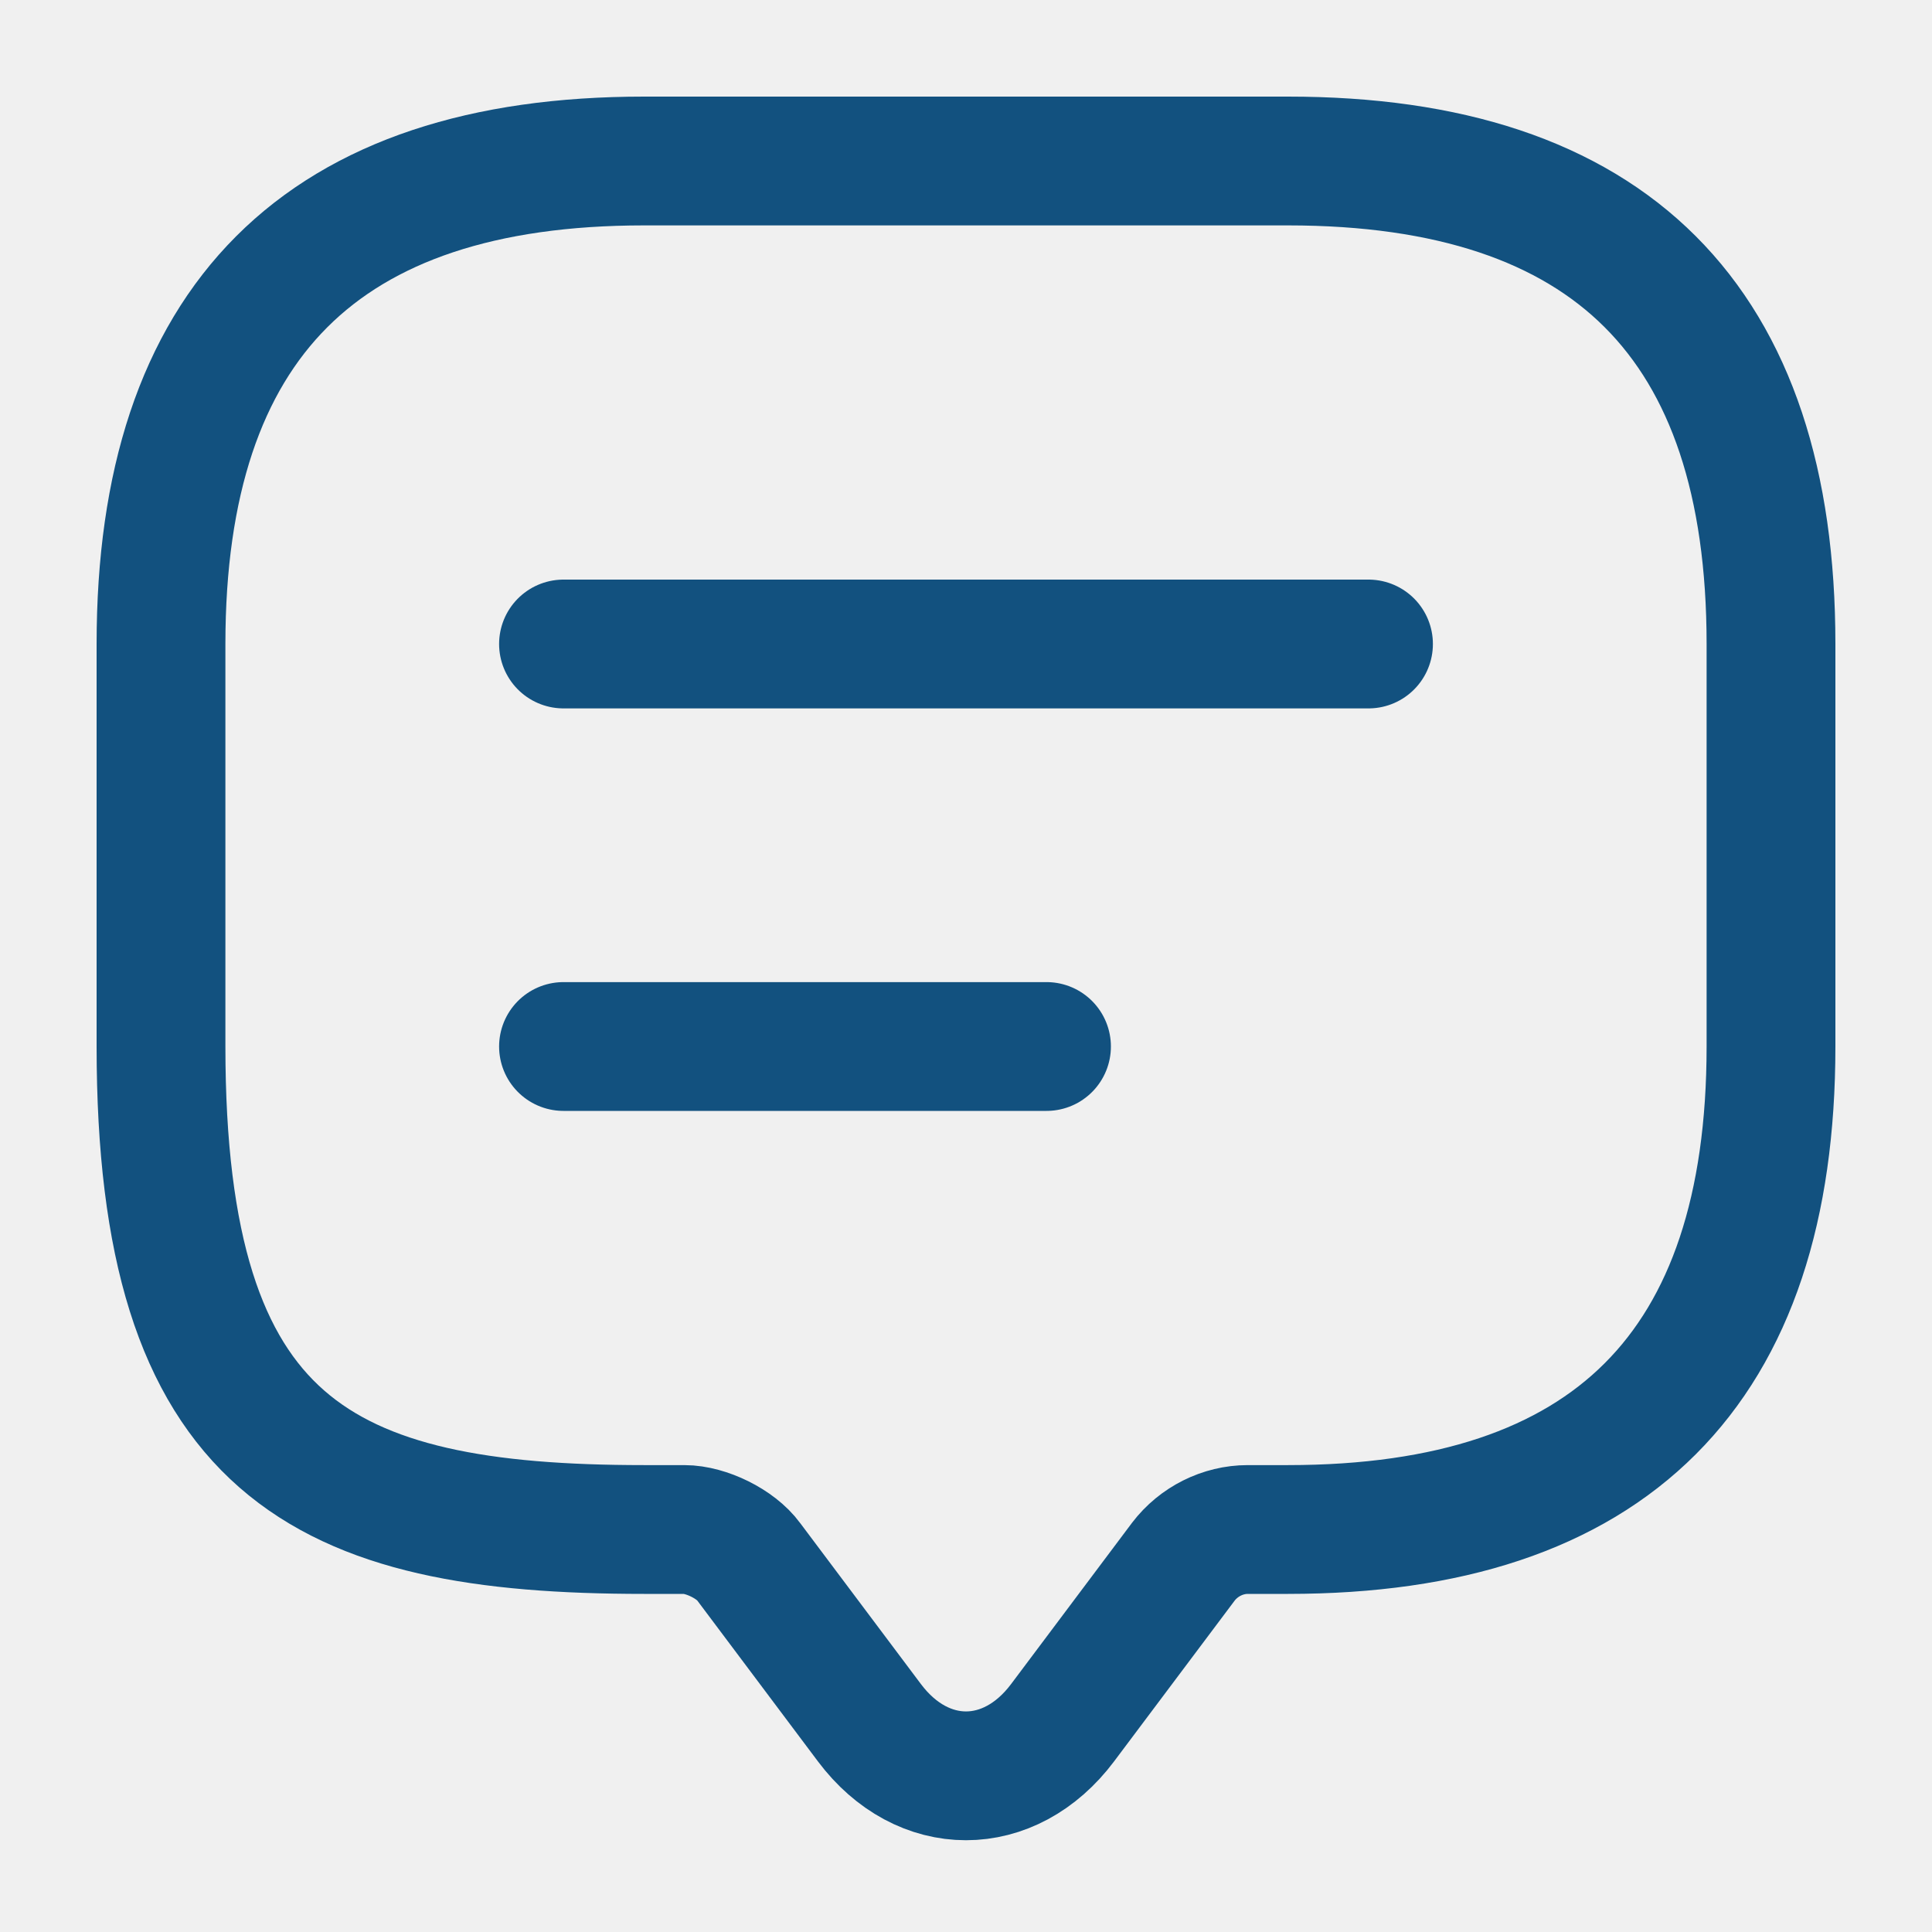
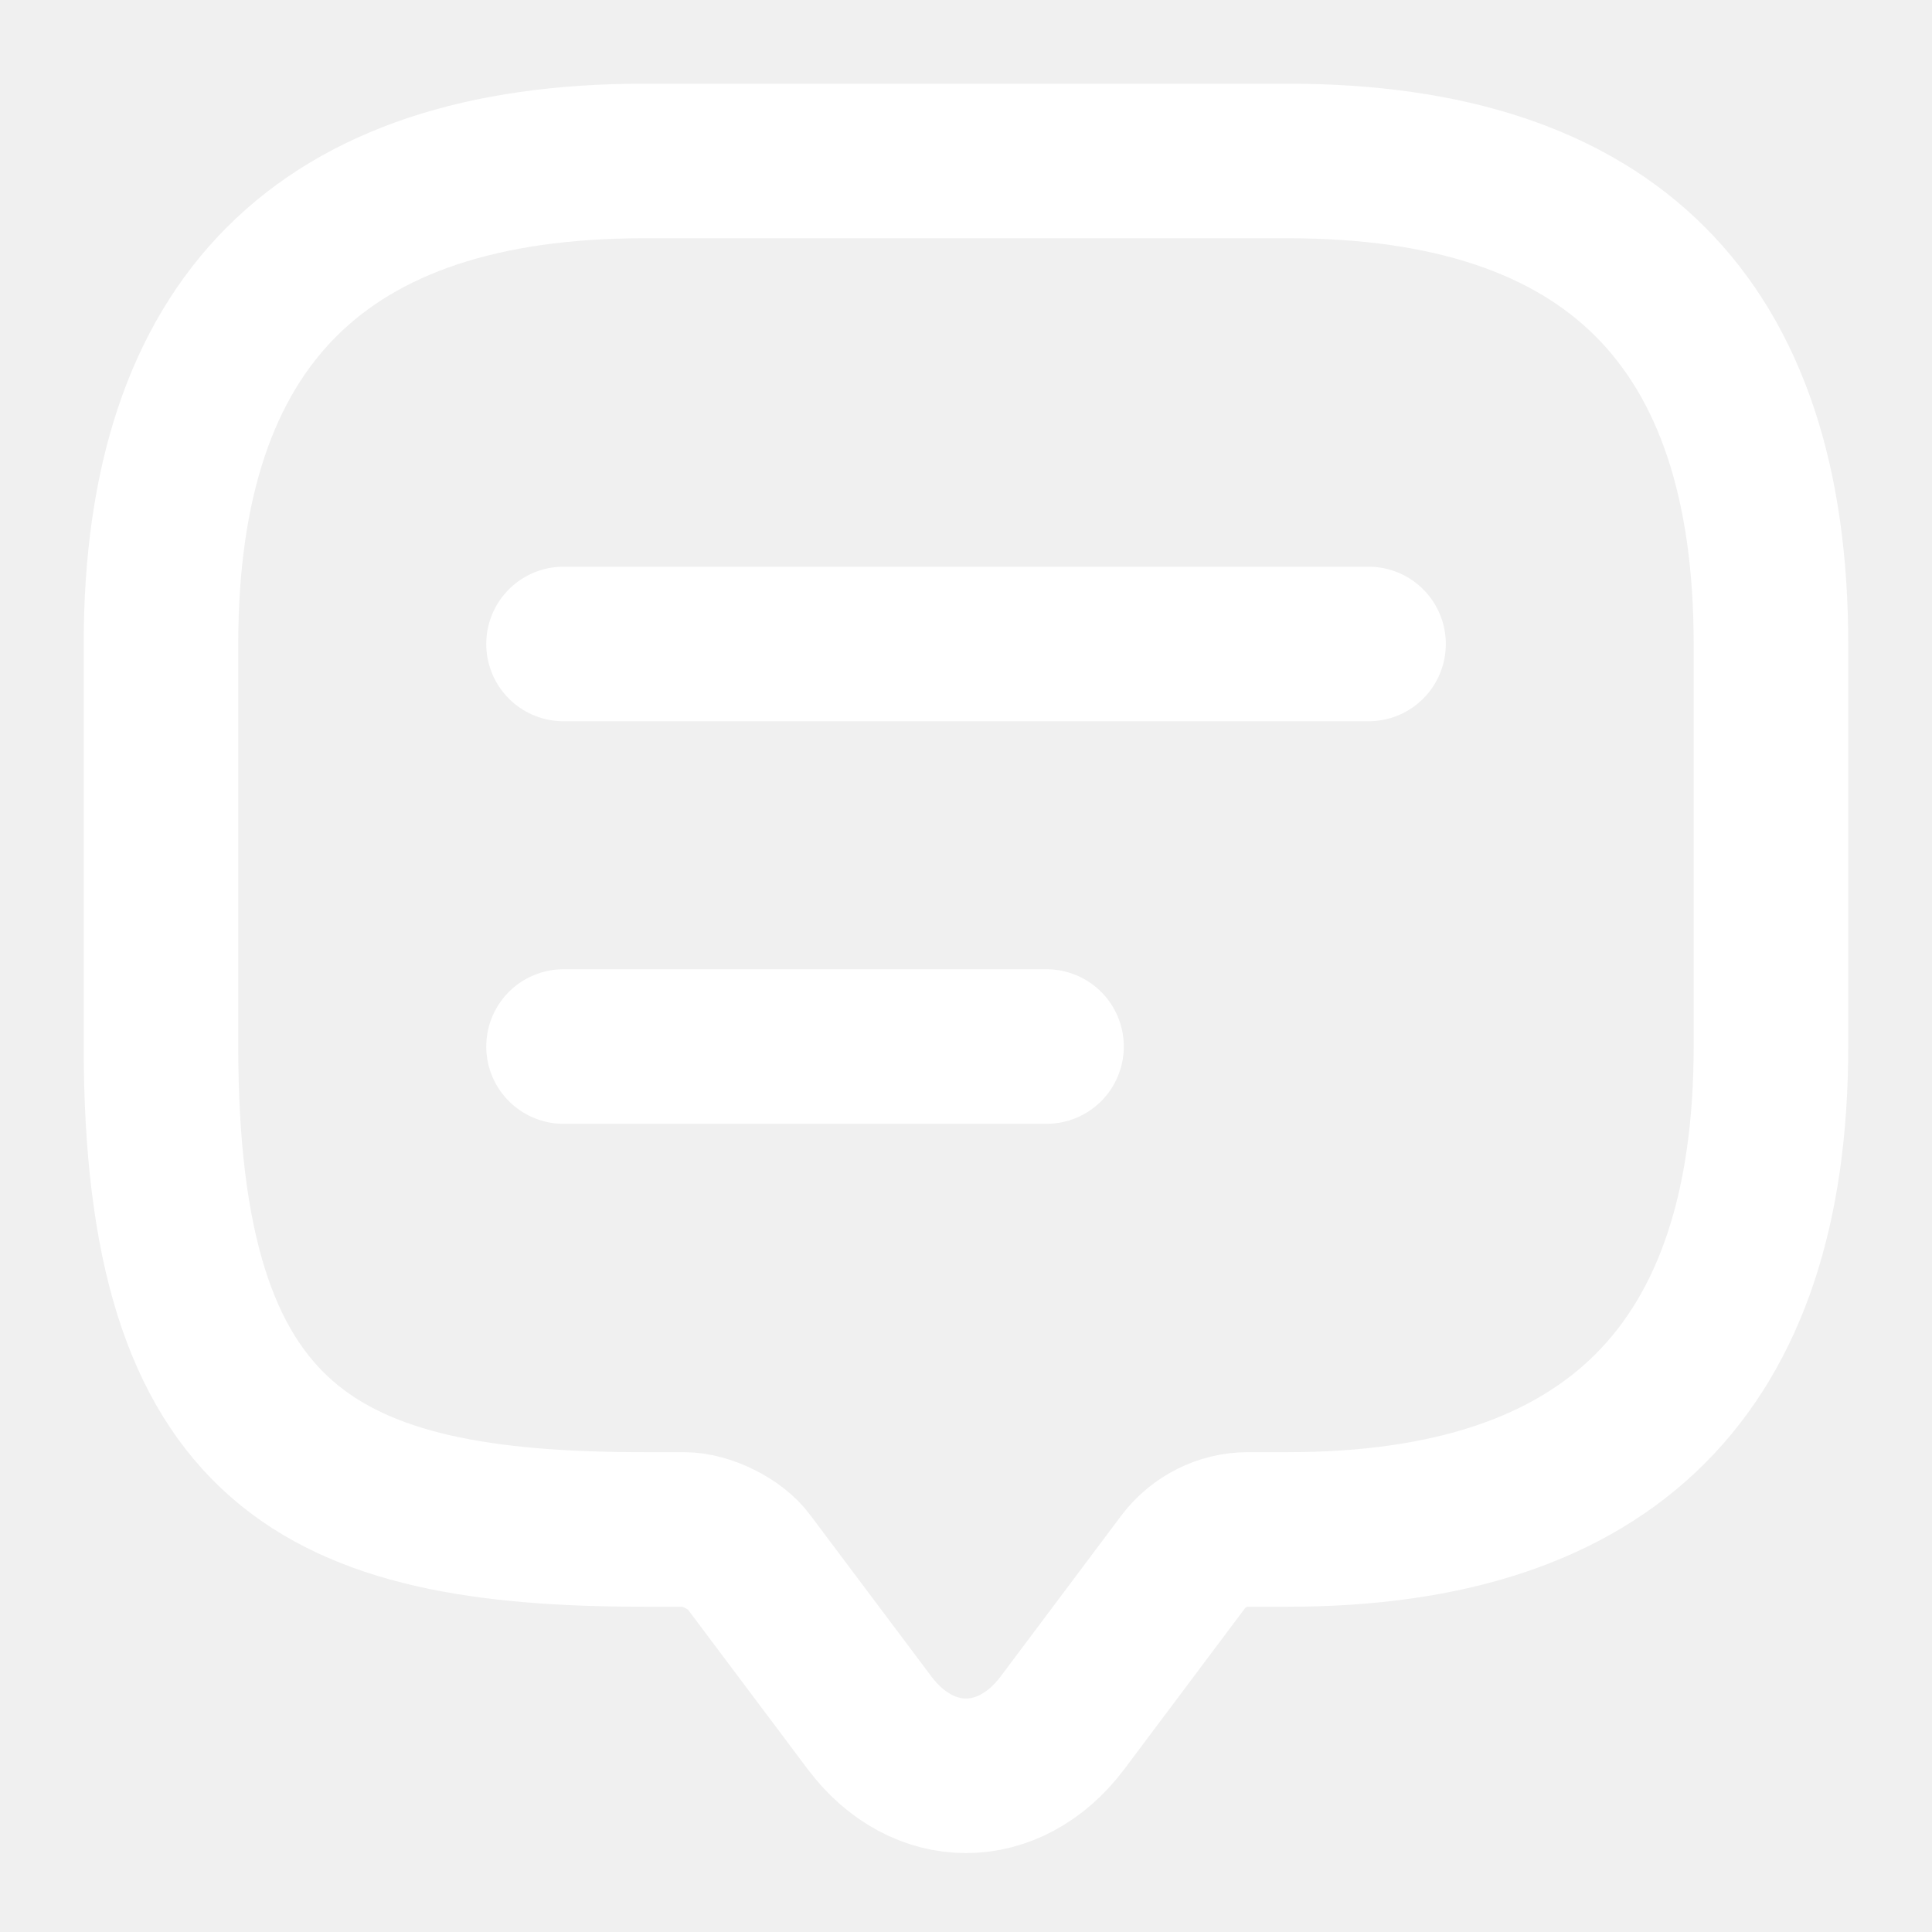
- <svg xmlns="http://www.w3.org/2000/svg" width="30" height="30" viewBox="0 0 30 30" fill="none">
-   <path d="M10.625 23.75H10C5 23.75 2.5 22.5 2.5 16.25V10C2.5 5 5 2.5 10 2.5H20C25 2.5 27.5 5 27.5 10V16.25C27.5 21.25 25 23.75 20 23.75H19.375C18.988 23.75 18.613 23.938 18.375 24.25L16.5 26.75C15.675 27.85 14.325 27.85 13.5 26.75L11.625 24.25C11.425 23.975 10.963 23.75 10.625 23.75Z" stroke="#12517F" stroke-width="2" stroke-miterlimit="10" stroke-linecap="round" stroke-linejoin="round" />
-   <path d="M8.75 10H21.25" stroke="#12517F" stroke-width="2" stroke-linecap="round" stroke-linejoin="round" />
-   <path d="M8.75 16.25H16.25" stroke="#12517F" stroke-width="2" stroke-linecap="round" stroke-linejoin="round" />
+ <svg xmlns="http://www.w3.org/2000/svg" width="25" height="25" viewBox="0 0 25 25" fill="none">
+   <path d="M8.854 19.791H8.333C4.166 19.791 2.083 18.75 2.083 13.541V8.333C2.083 4.166 4.166 2.083 8.333 2.083H16.666C20.833 2.083 22.916 4.166 22.916 8.333V13.541C22.916 17.708 20.833 19.791 16.666 19.791H16.145C15.823 19.791 15.51 19.948 15.312 20.208L13.75 22.291C13.062 23.208 11.937 23.208 11.25 22.291L9.687 20.208C9.521 19.979 9.135 19.791 8.854 19.791Z" stroke="white" stroke-width="2" stroke-miterlimit="10" stroke-linecap="round" stroke-linejoin="round" />
+   <path d="M7.292 8.333H17.709" stroke="white" stroke-width="2" stroke-linecap="round" stroke-linejoin="round" />
+   <path d="M7.292 13.542H13.542" stroke="white" stroke-width="2" stroke-linecap="round" stroke-linejoin="round" />
</svg>
